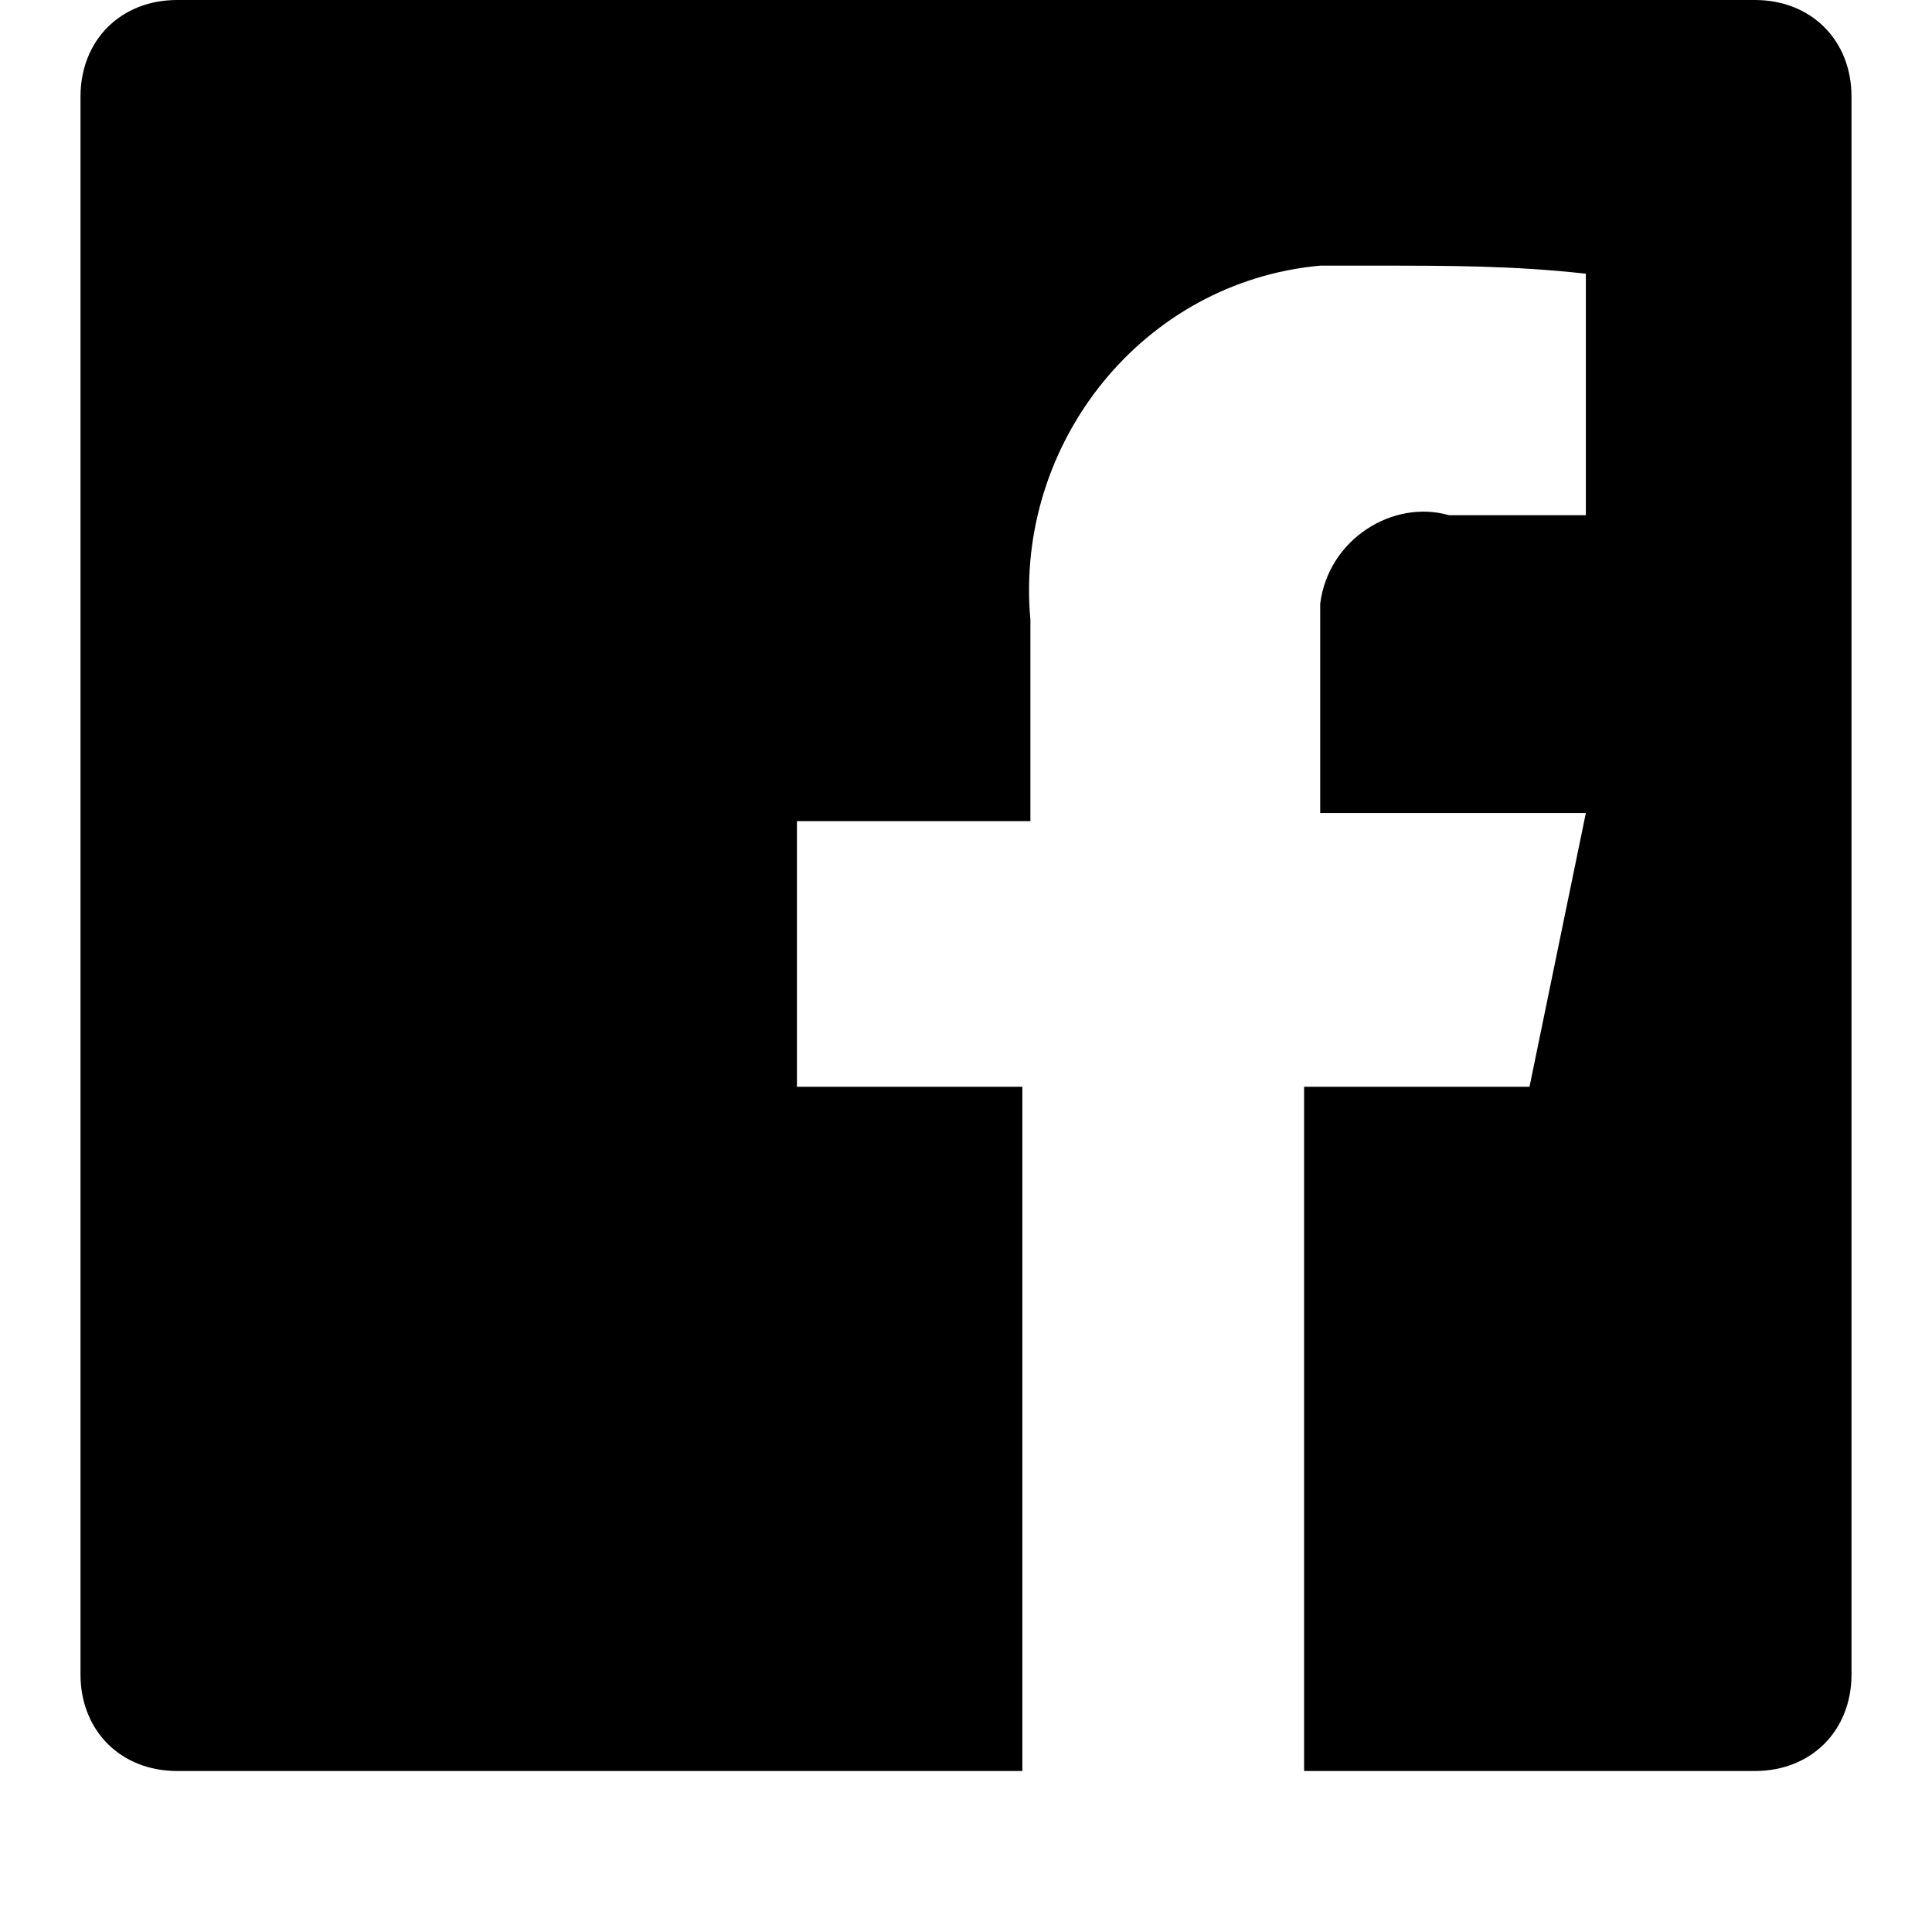
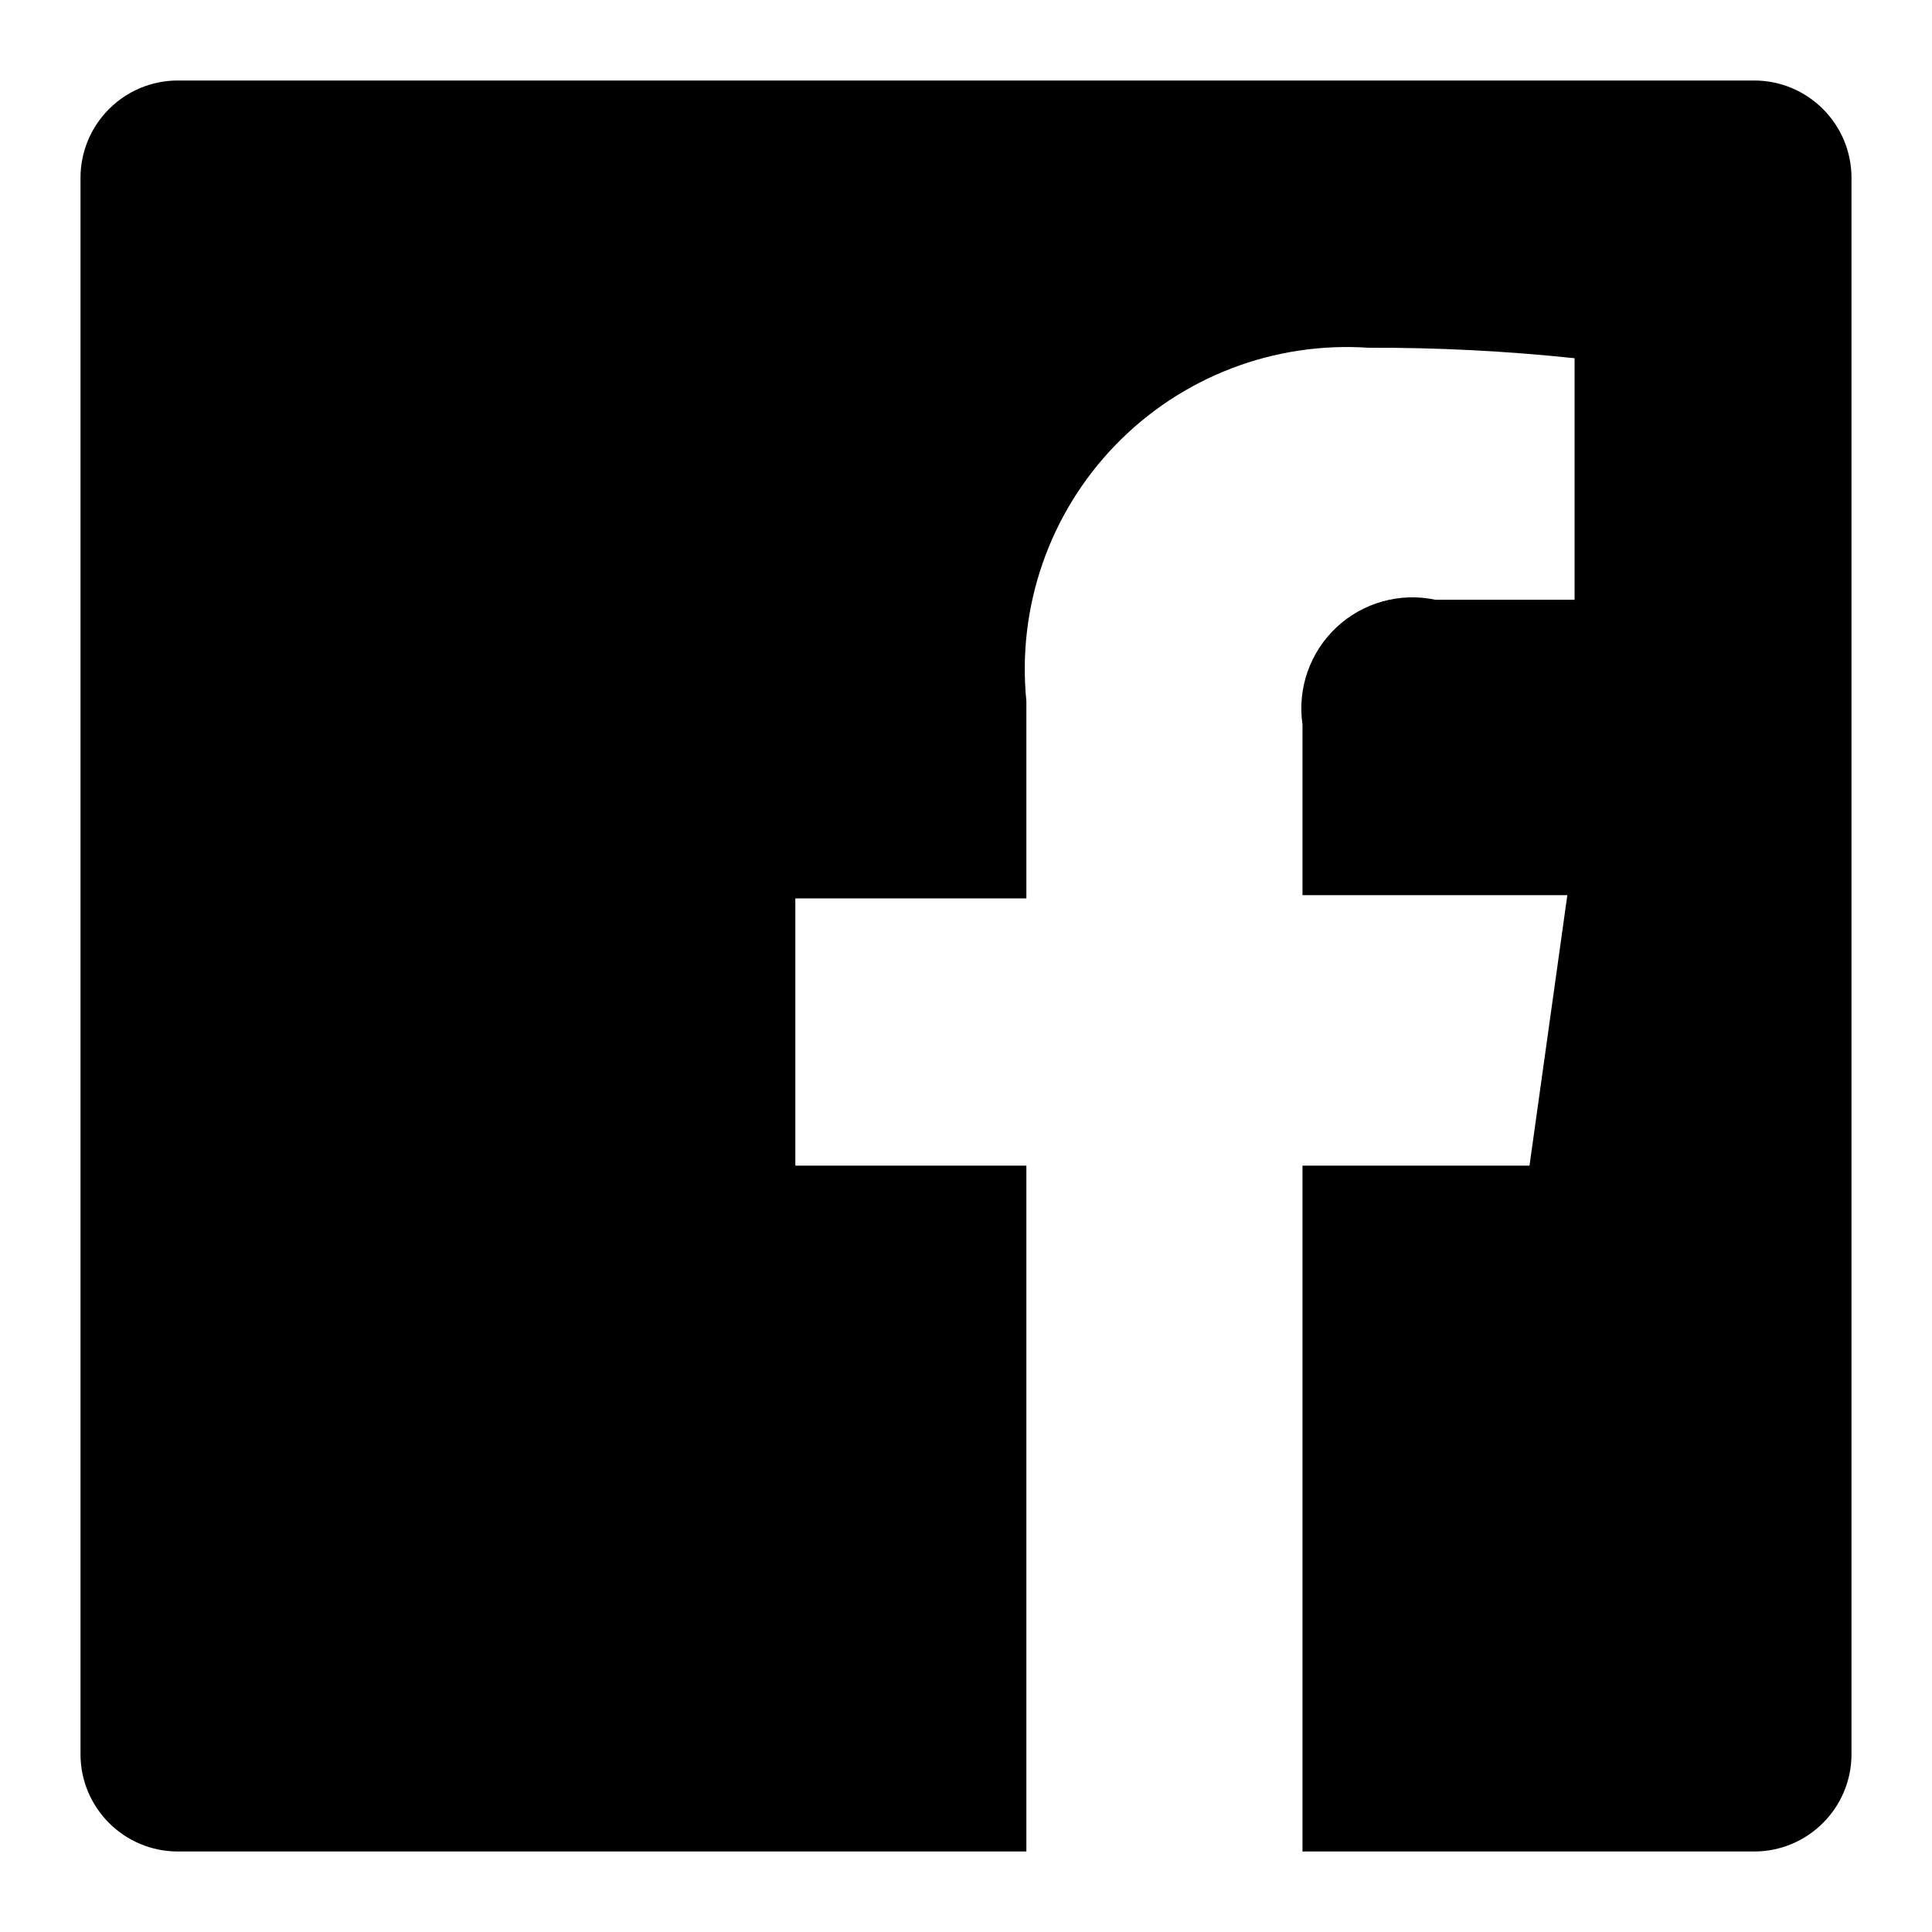
<svg xmlns="http://www.w3.org/2000/svg" viewBox="0 0 24 24">
-   <path d="M21.8,0H2.2C1.5,0,1,0.5,1,1.2v19.6C1,21.5,1.5,22,2.2,22h10.5v-8.5H9.9v-3.3h2.9V7.7c-0.2-2.2,1.4-4.2,3.6-4.4    c0.2,0,0.4,0,0.7,0c0.9,0,1.7,0,2.6,0.1v3h-1.7c-0.7-0.2-1.5,0.3-1.6,1.1c0,0.2,0,0.3,0,0.5v2.1h3.3L19,13.5h-2.8V22h5.6    c0.7,0,1.2-0.5,1.2-1.2V1.2C23,0.5,22.5,0,21.8,0z" />
+   <path d="M21.79,1H2.21A1.21,1.21,0,0,0,1,2.21V21.79A1.21,1.21,0,0,0,2.21,23H12.75V14.48H9.88V11.16h2.87V8.71A4,4,0,0,1,17,4.32a23.52,23.52,0,0,1,2.56.13v3H17.83A1.38,1.38,0,0,0,16.18,9v2.12h3.29L19,14.48H16.18V23h5.61A1.21,1.21,0,0,0,23,21.79V2.21A1.21,1.21,0,0,0,21.79,1Z" />
</svg>
